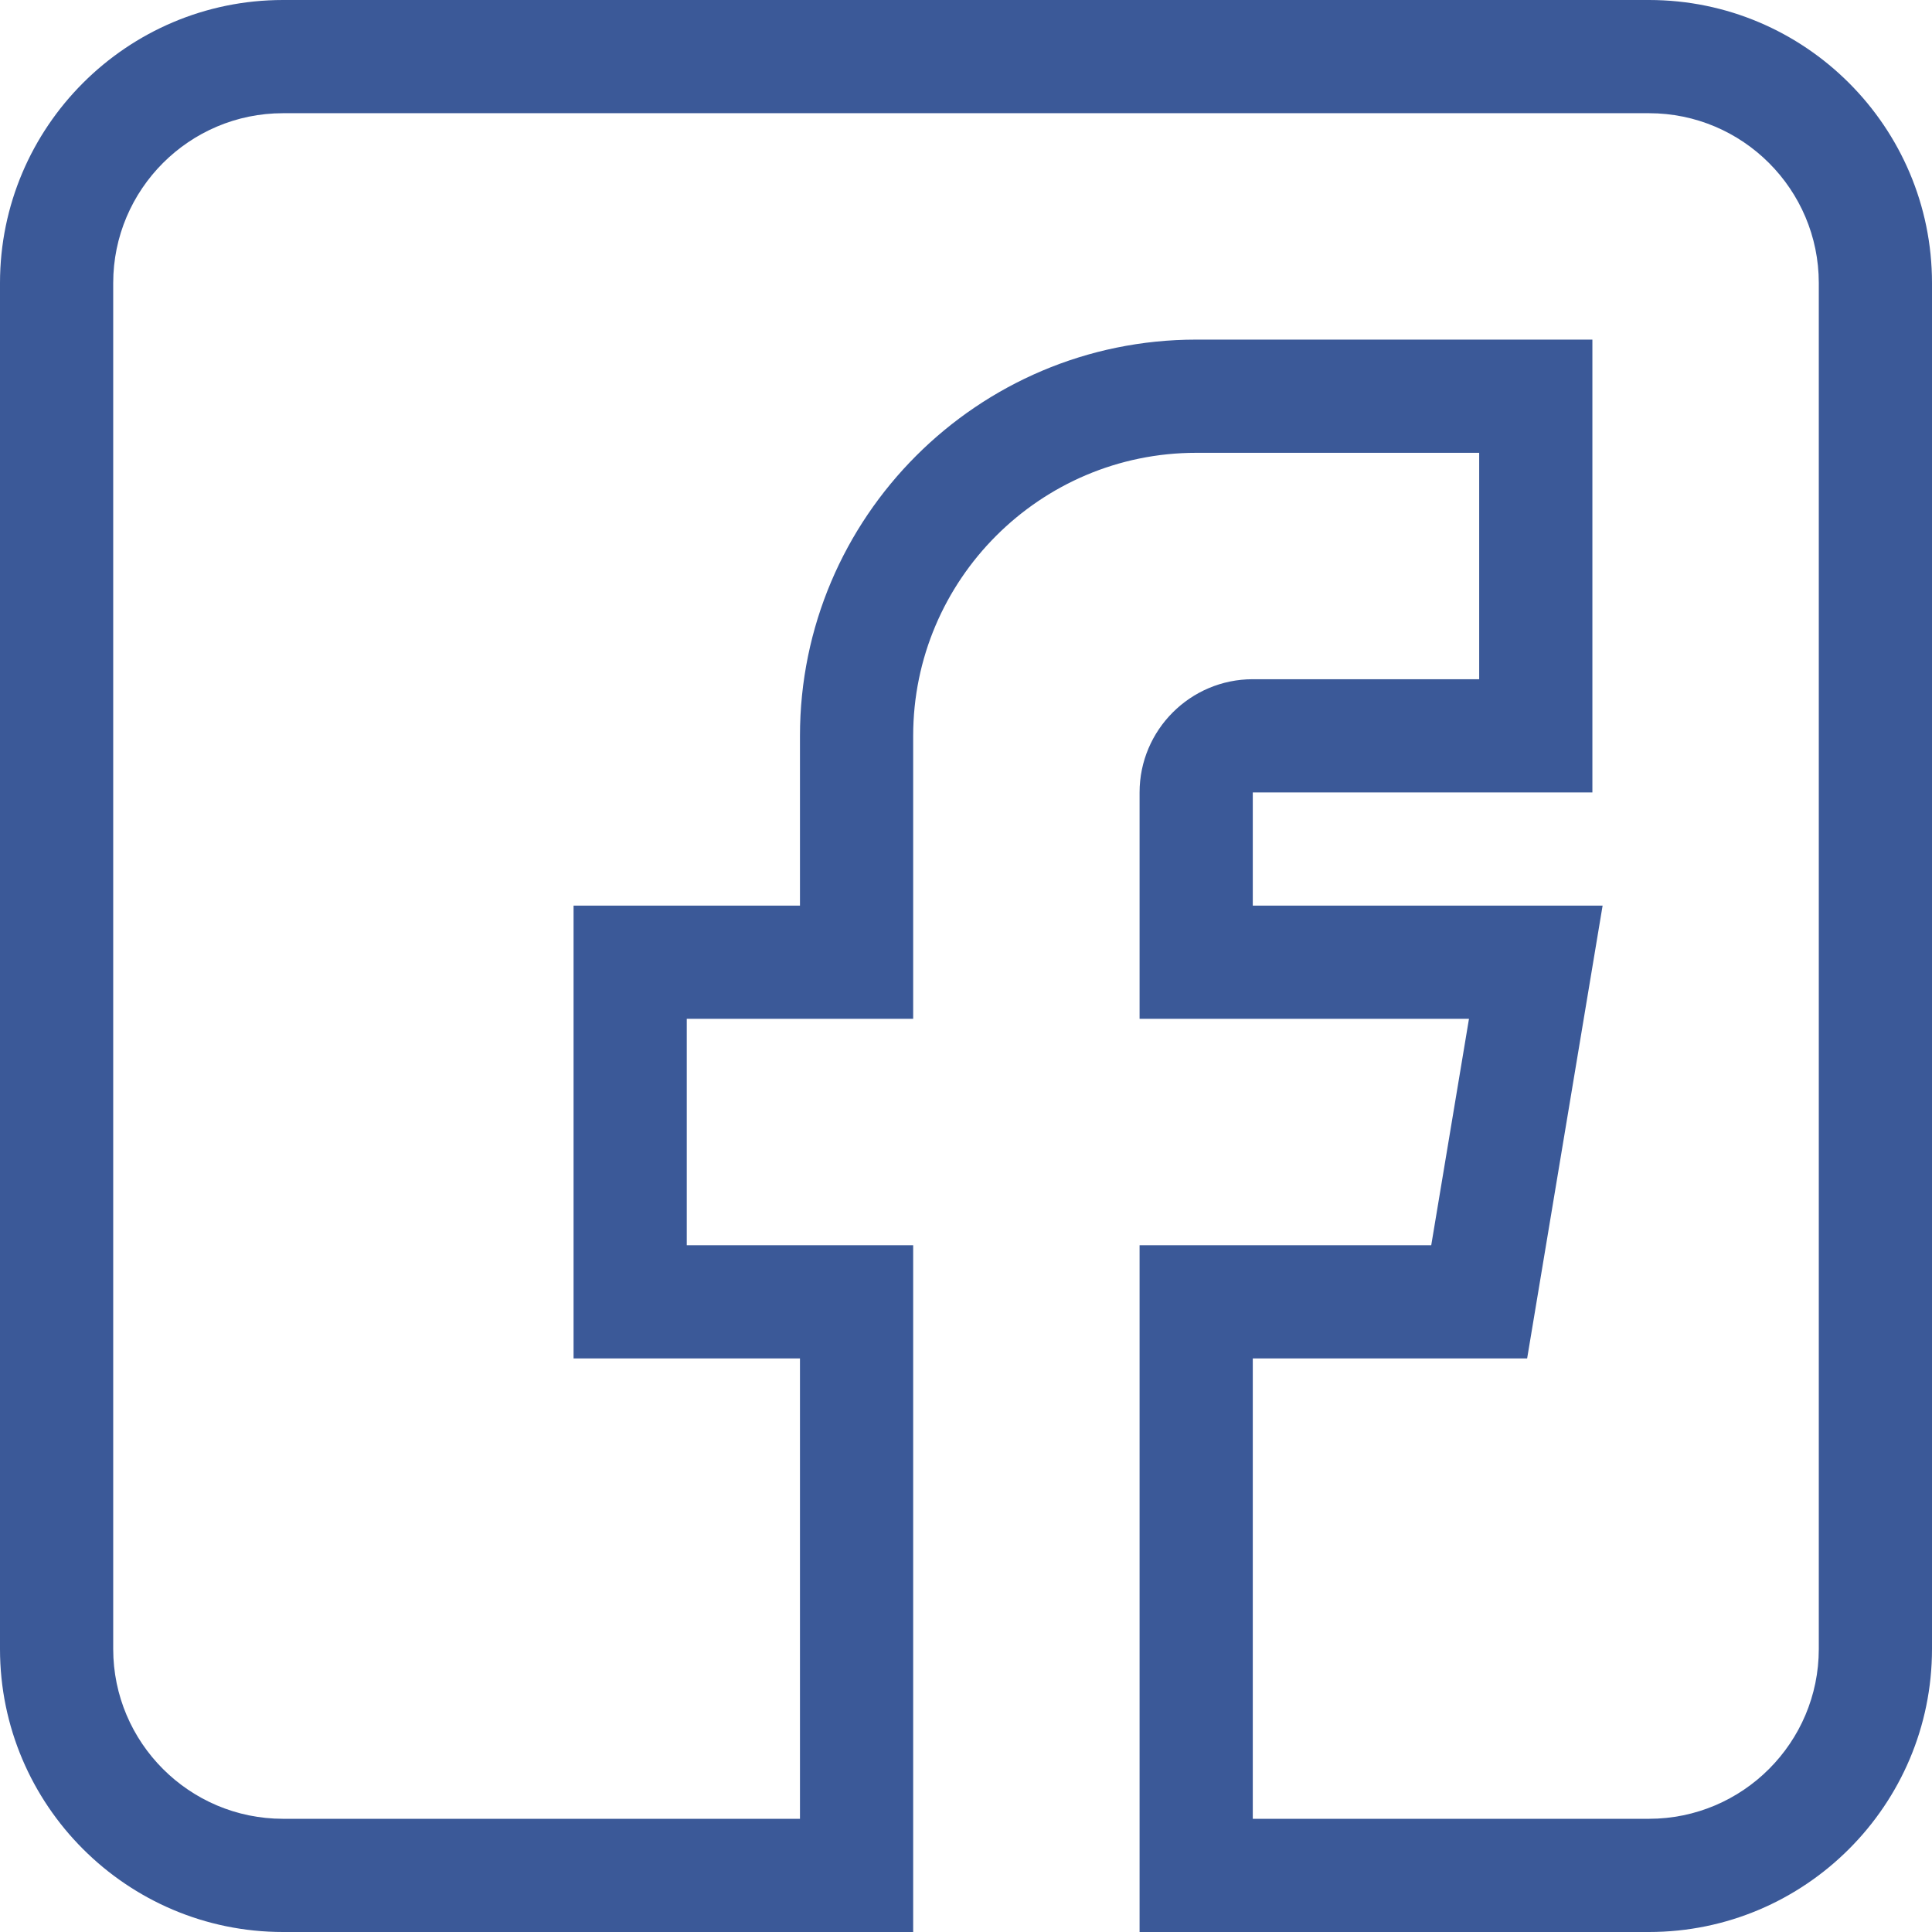
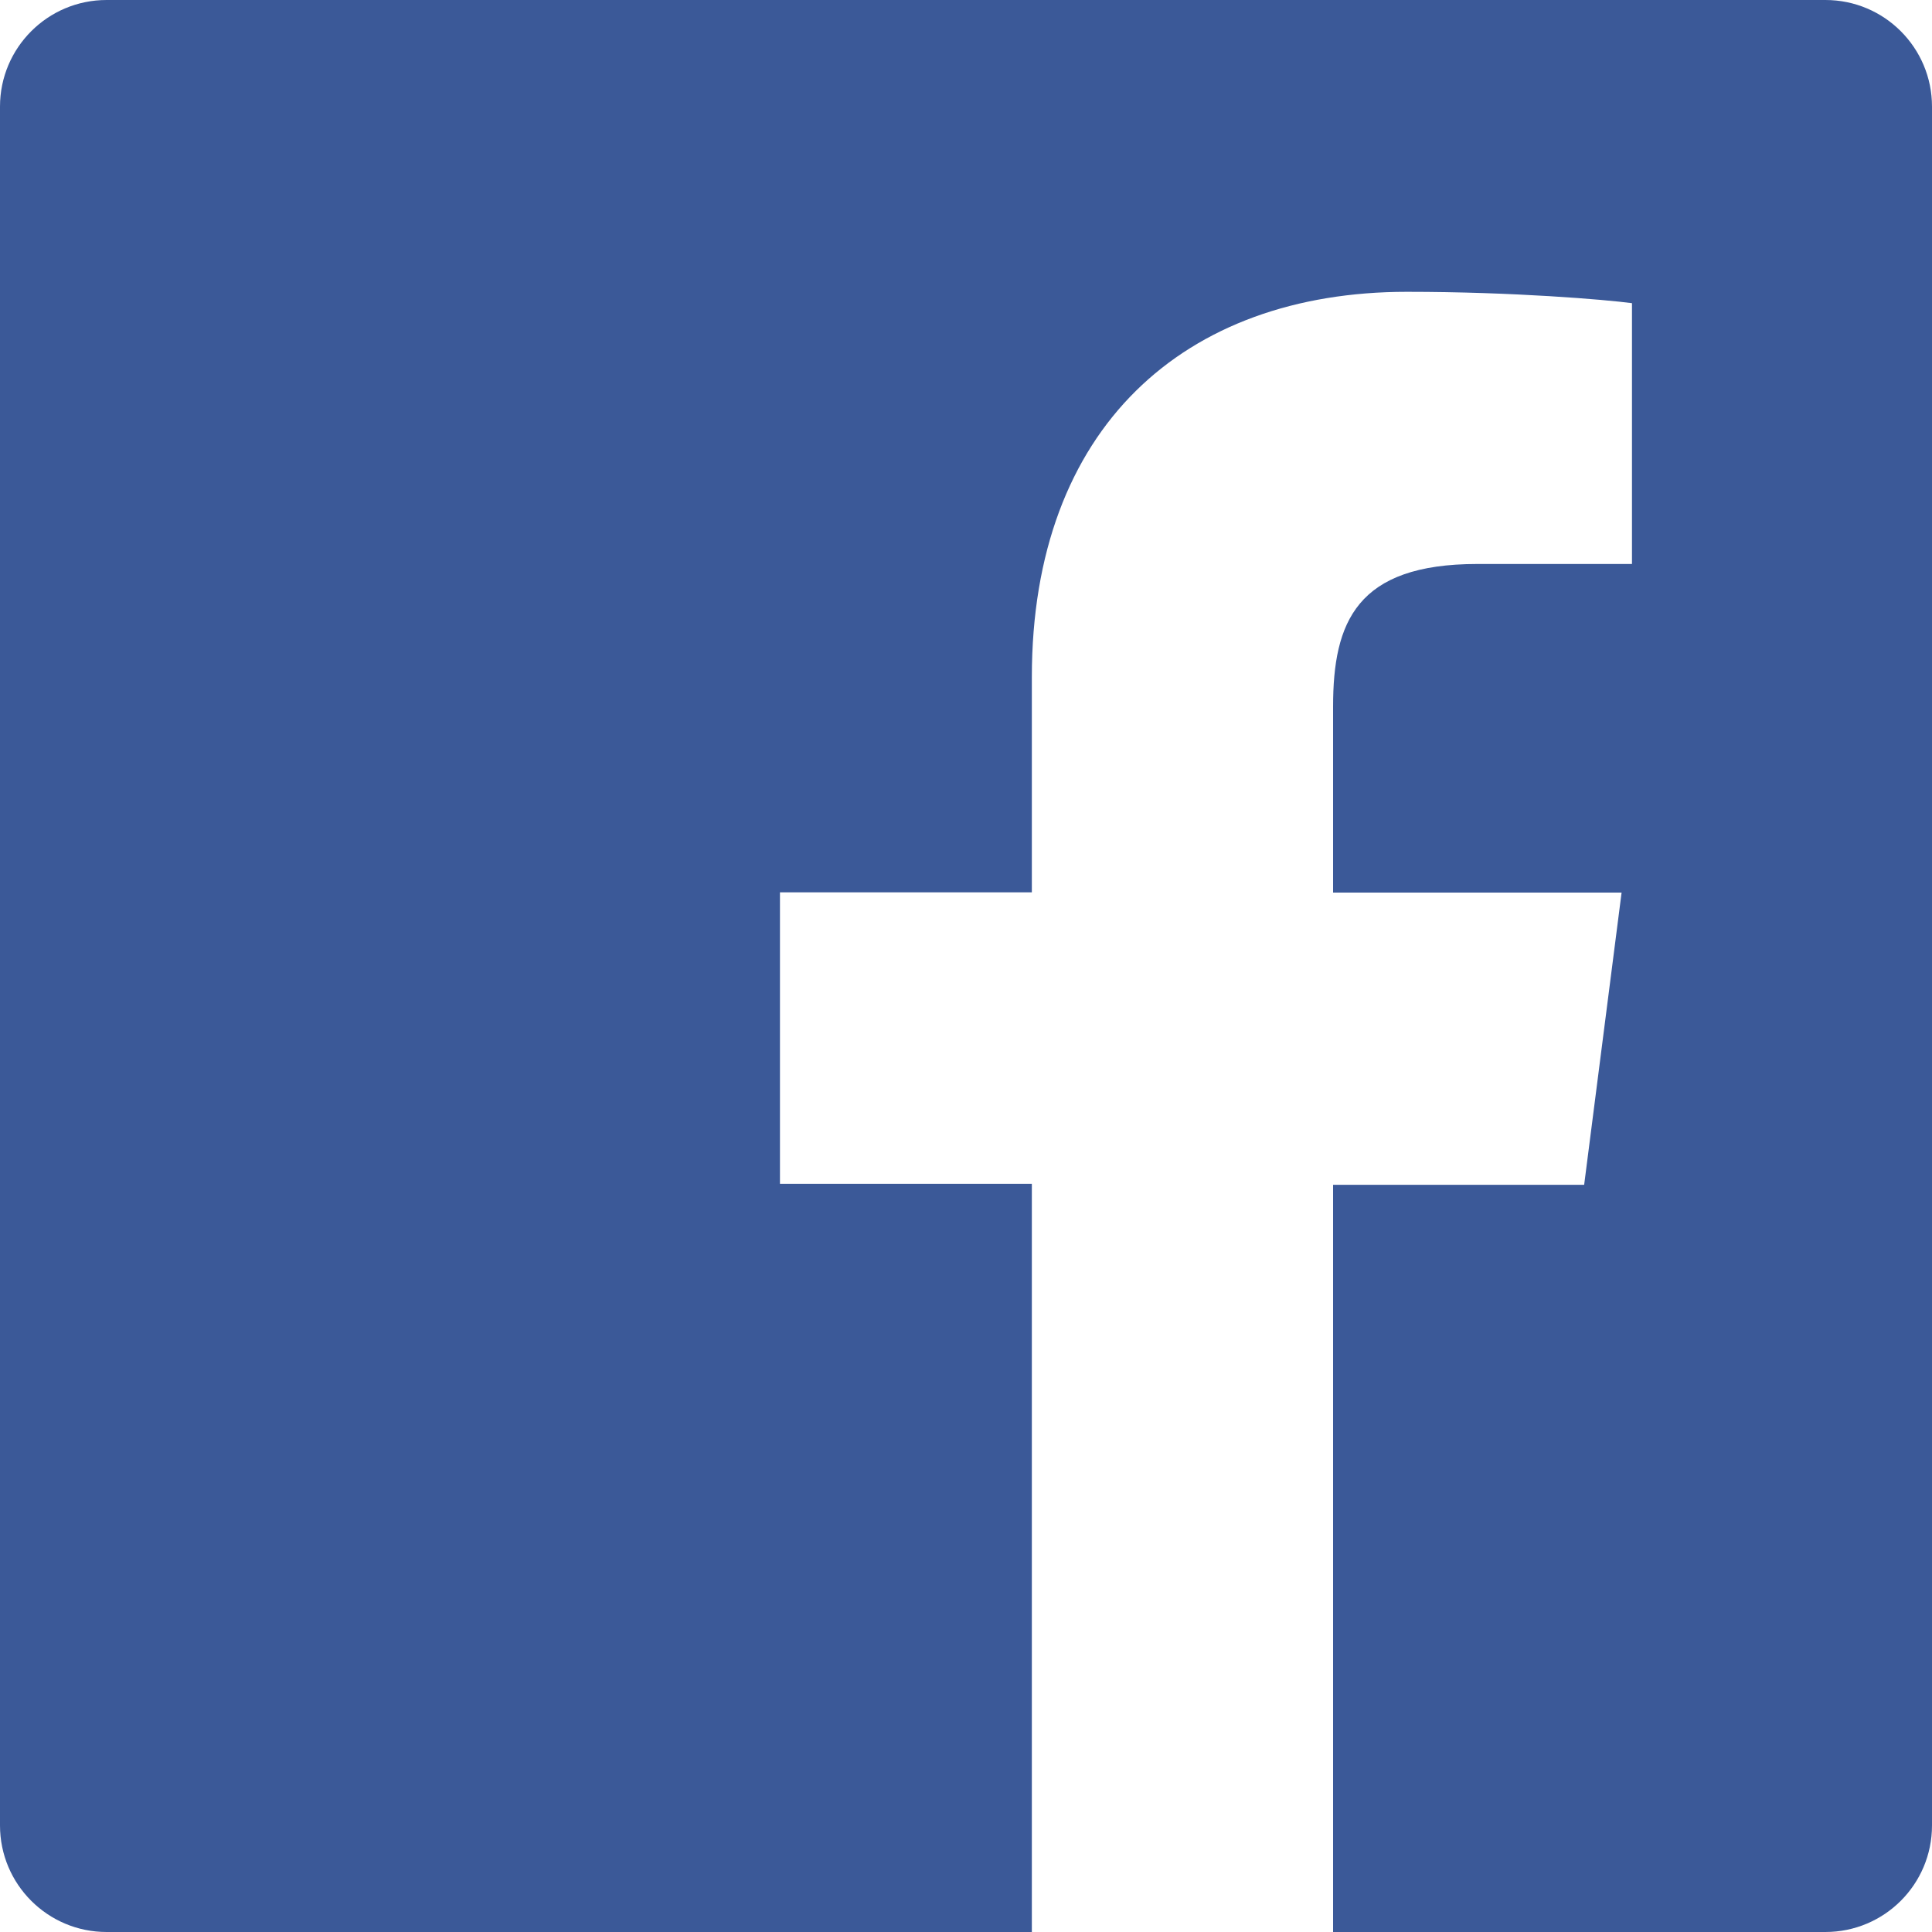
- <svg xmlns="http://www.w3.org/2000/svg" viewBox="0 0 512 512" fill="#3B5998">
-   <path d="m75 512h167v-182h-60v-60h60v-75c0-41.355 33.645-75 75-75h75v60h-60c-16.543 0-30 13.457-30 30v60h87.293l-10 60h-77.293v182h135c41.355 0 75-33.645 75-75v-362c0-41.355-33.645-75-75-75h-362c-41.355 0-75 33.645-75 75v362c0 41.355 33.645 75 75 75zm-45-437c0-24.812 20.188-45 45-45h362c24.812 0 45 20.188 45 45v362c0 24.812-20.188 45-45 45h-105v-122h72.707l20-120h-92.707v-30h90v-120h-105c-57.898 0-105 47.102-105 105v45h-60v120h60v122h-137c-24.812 0-45-20.188-45-45zm0 0" />
+ <svg xmlns="http://www.w3.org/2000/svg" role="img" viewBox="0 0 24 24" fill="#3B5998">
+   <path d="M22.676 0H1.324C.593 0 0 .593 0 1.324v21.352C0 23.408.593 24 1.324 24h11.494v-9.294H9.689v-3.621h3.129V8.41c0-3.099 1.894-4.785 4.659-4.785 1.325 0 2.464.097 2.796.141v3.24h-1.921c-1.5 0-1.792.721-1.792 1.771v2.311h3.584l-.465 3.63H16.56V24h6.115c.733 0 1.325-.592 1.325-1.324V1.324C24 .593 23.408 0 22.676 0" />
</svg>
